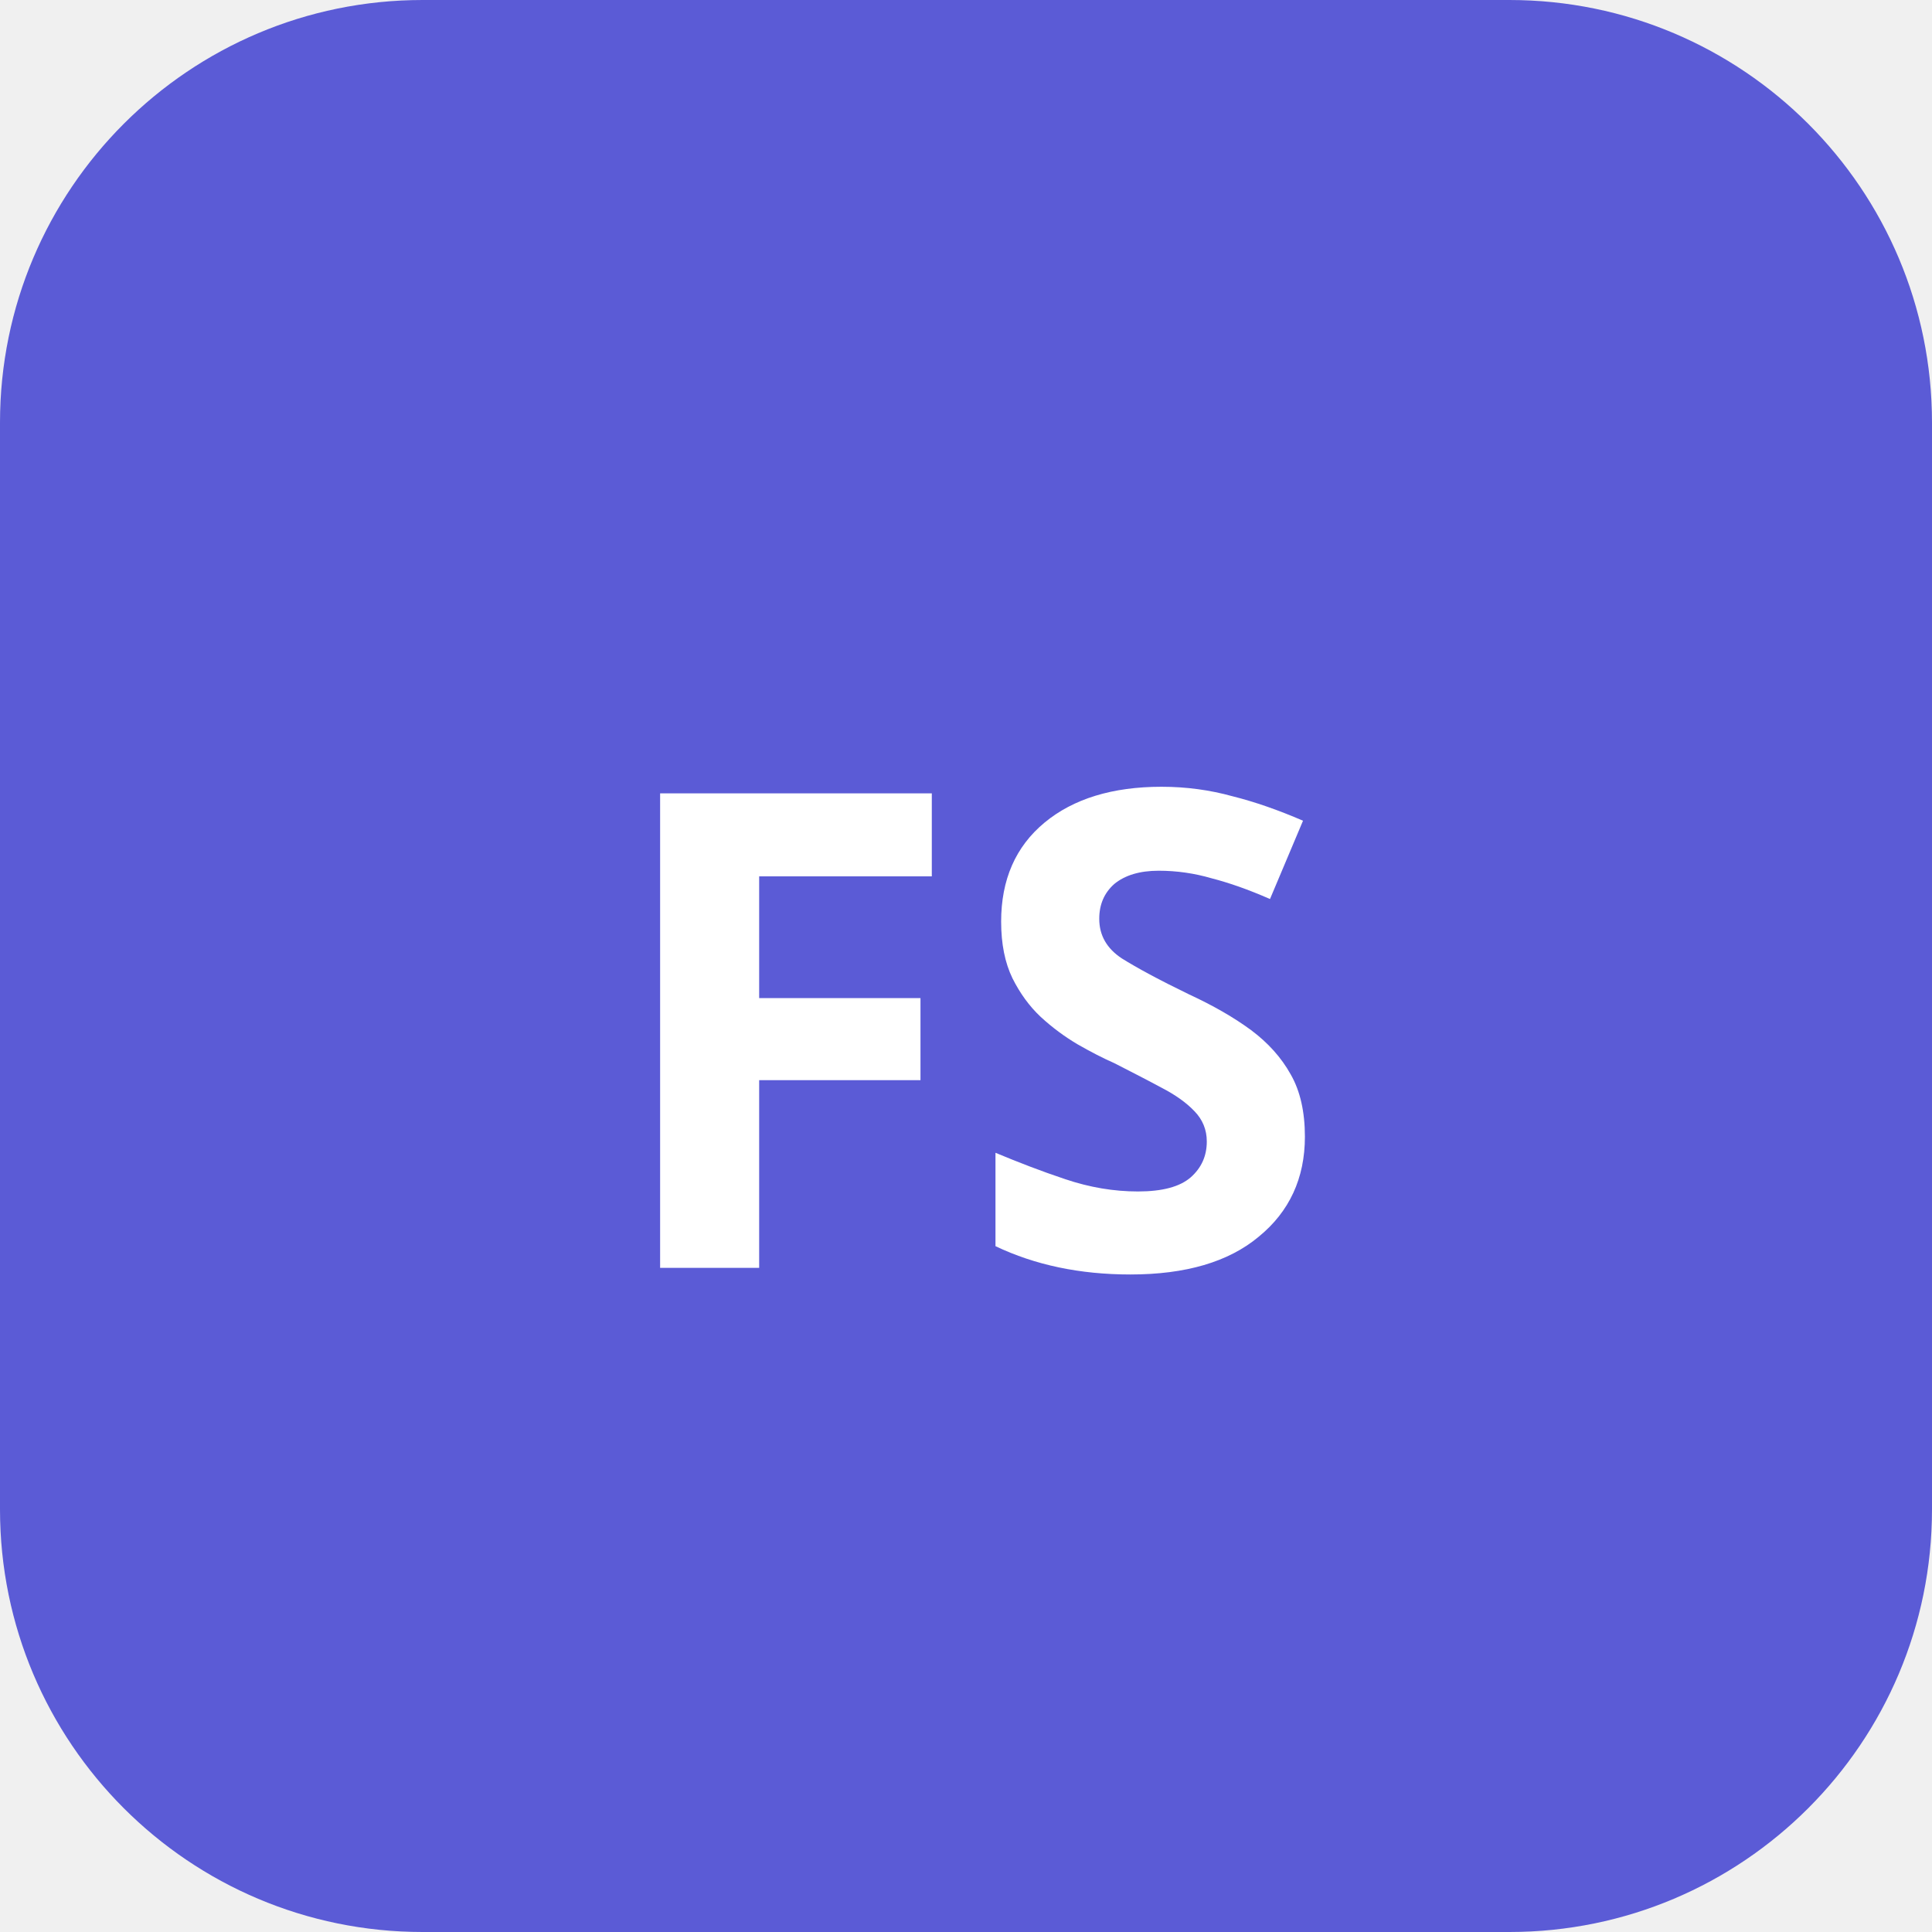
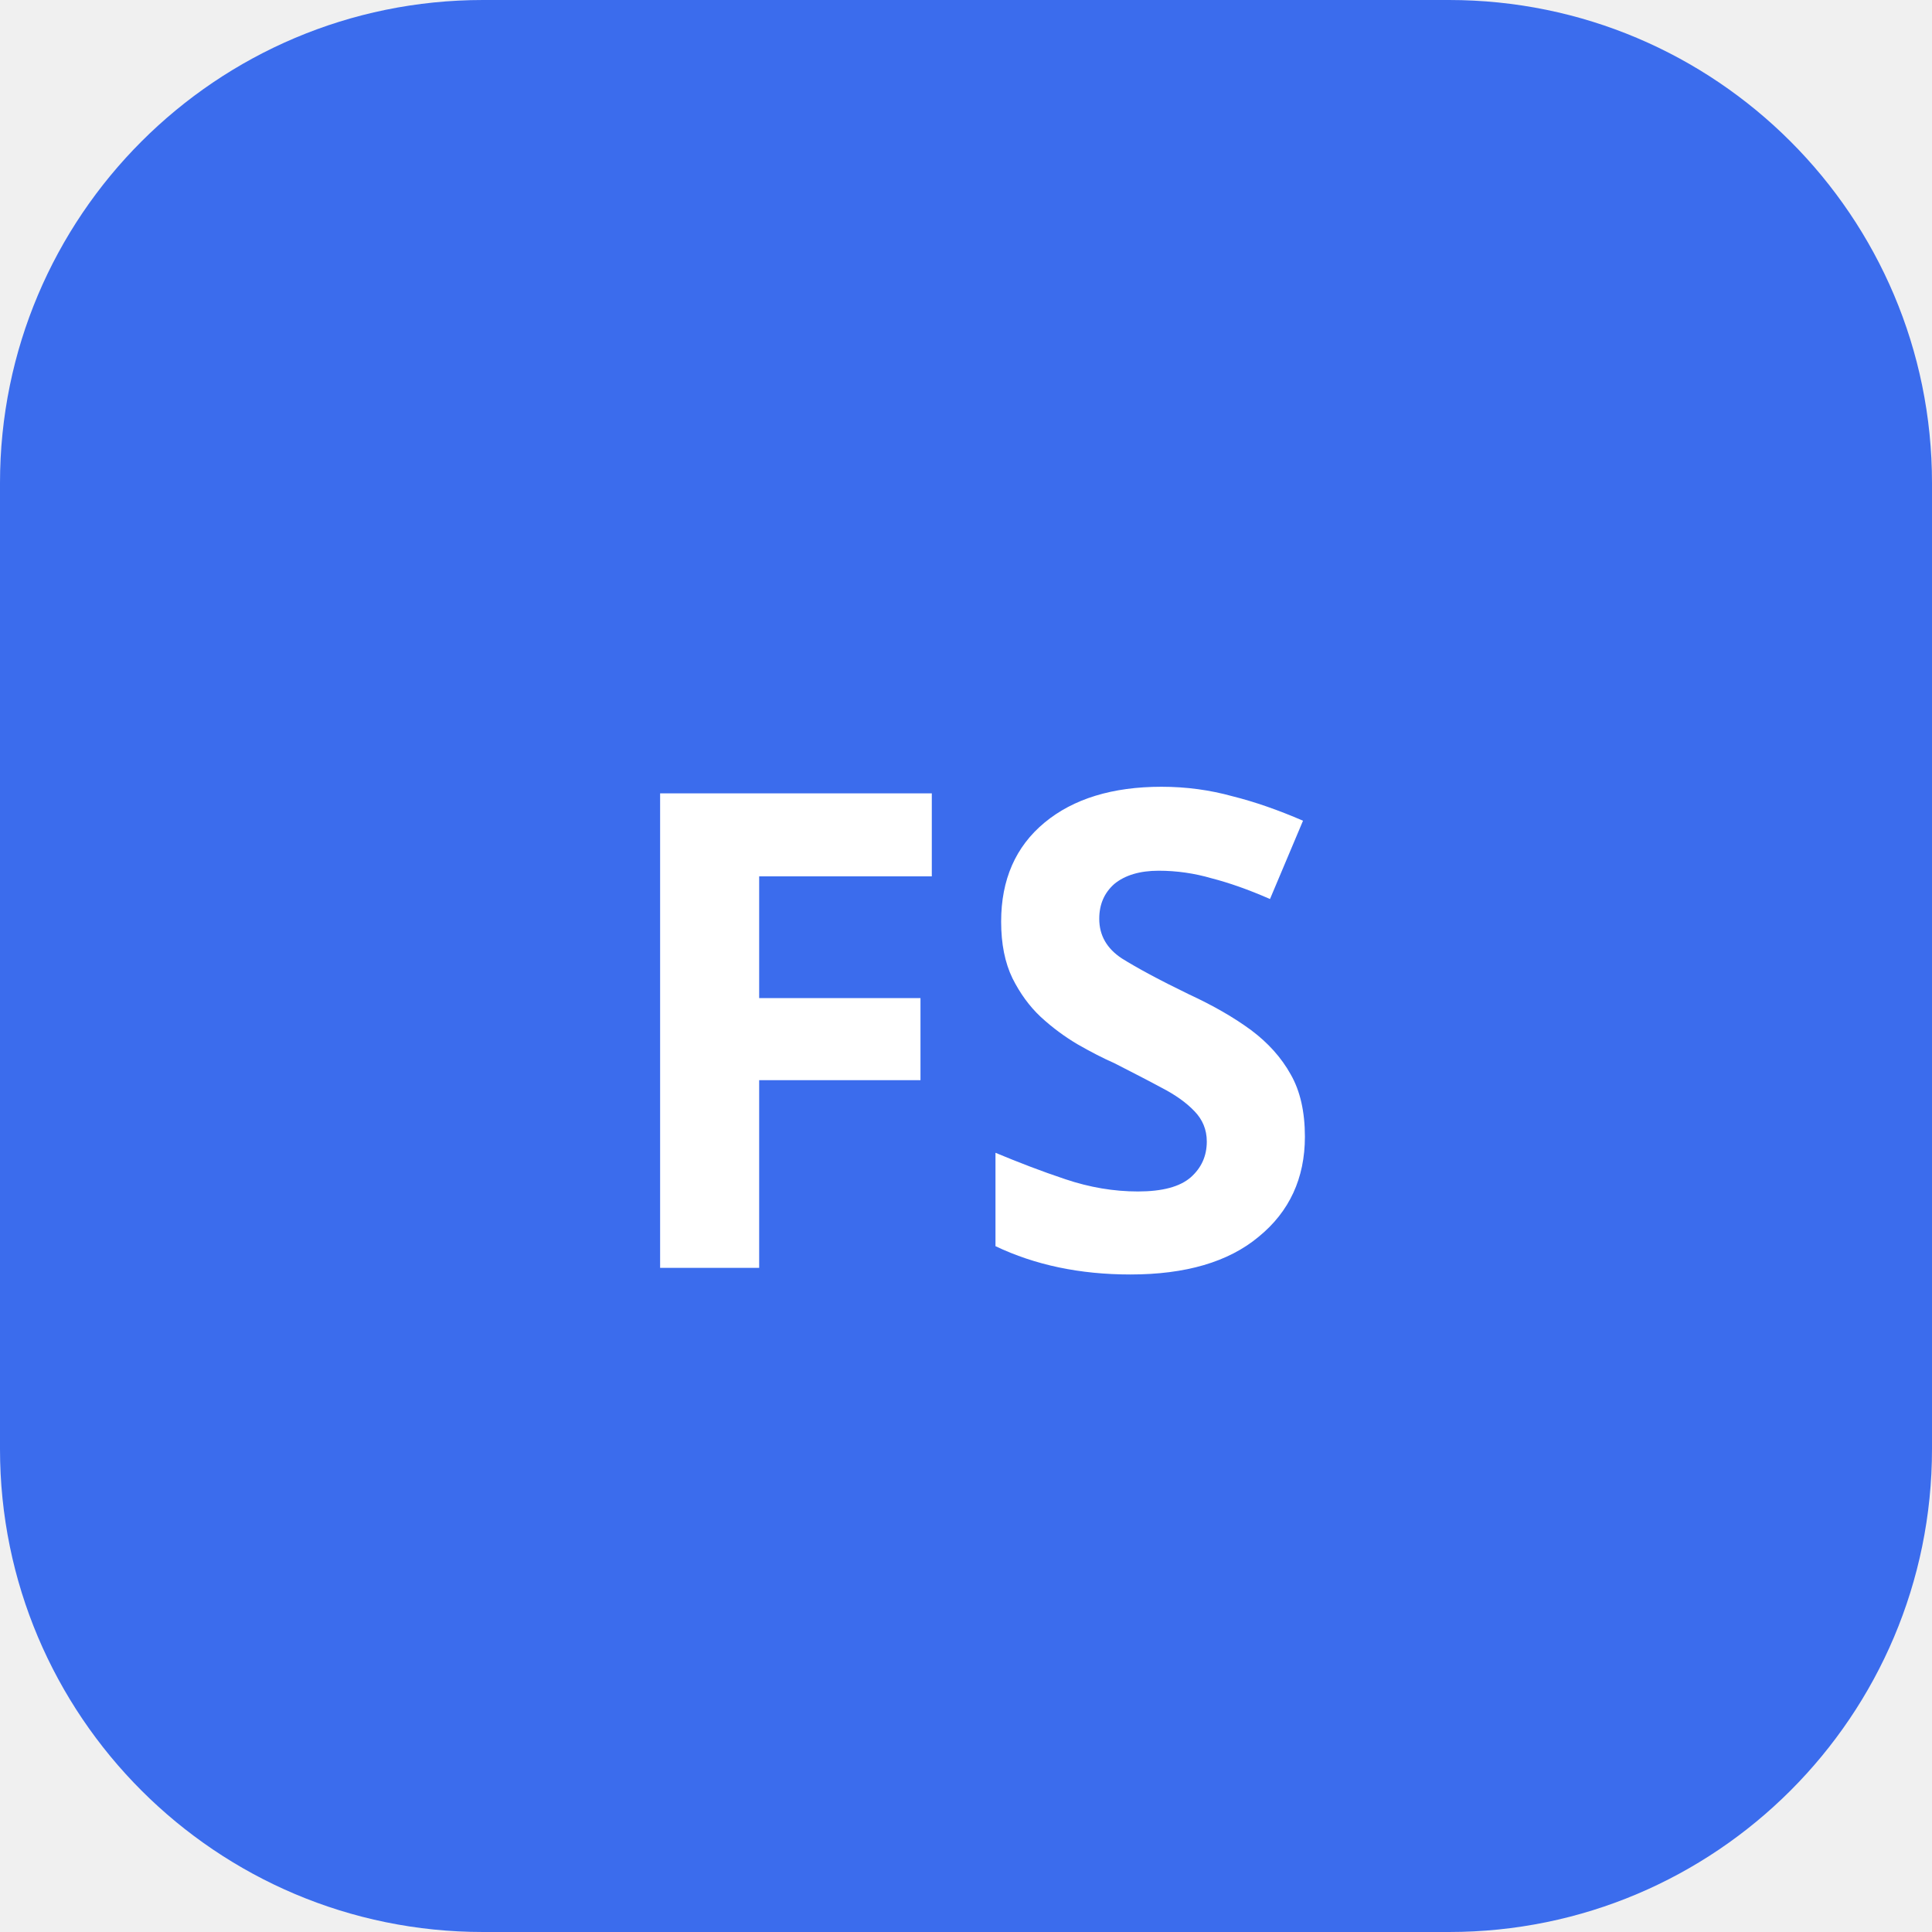
<svg xmlns="http://www.w3.org/2000/svg" viewBox="0 0 32 32" fill="none">
-   <rect width="32" height="32" rx="7" fill="#5B5BD6" />
+   <rect width="32" height="32" rx="8" fill="#3B6CED" />
  <text x="16" y="21" text-anchor="middle" font-family="ui-sans-serif, system-ui, sans-serif" font-size="11" font-weight="700" fill="#ffffff">FS</text>
</svg>
